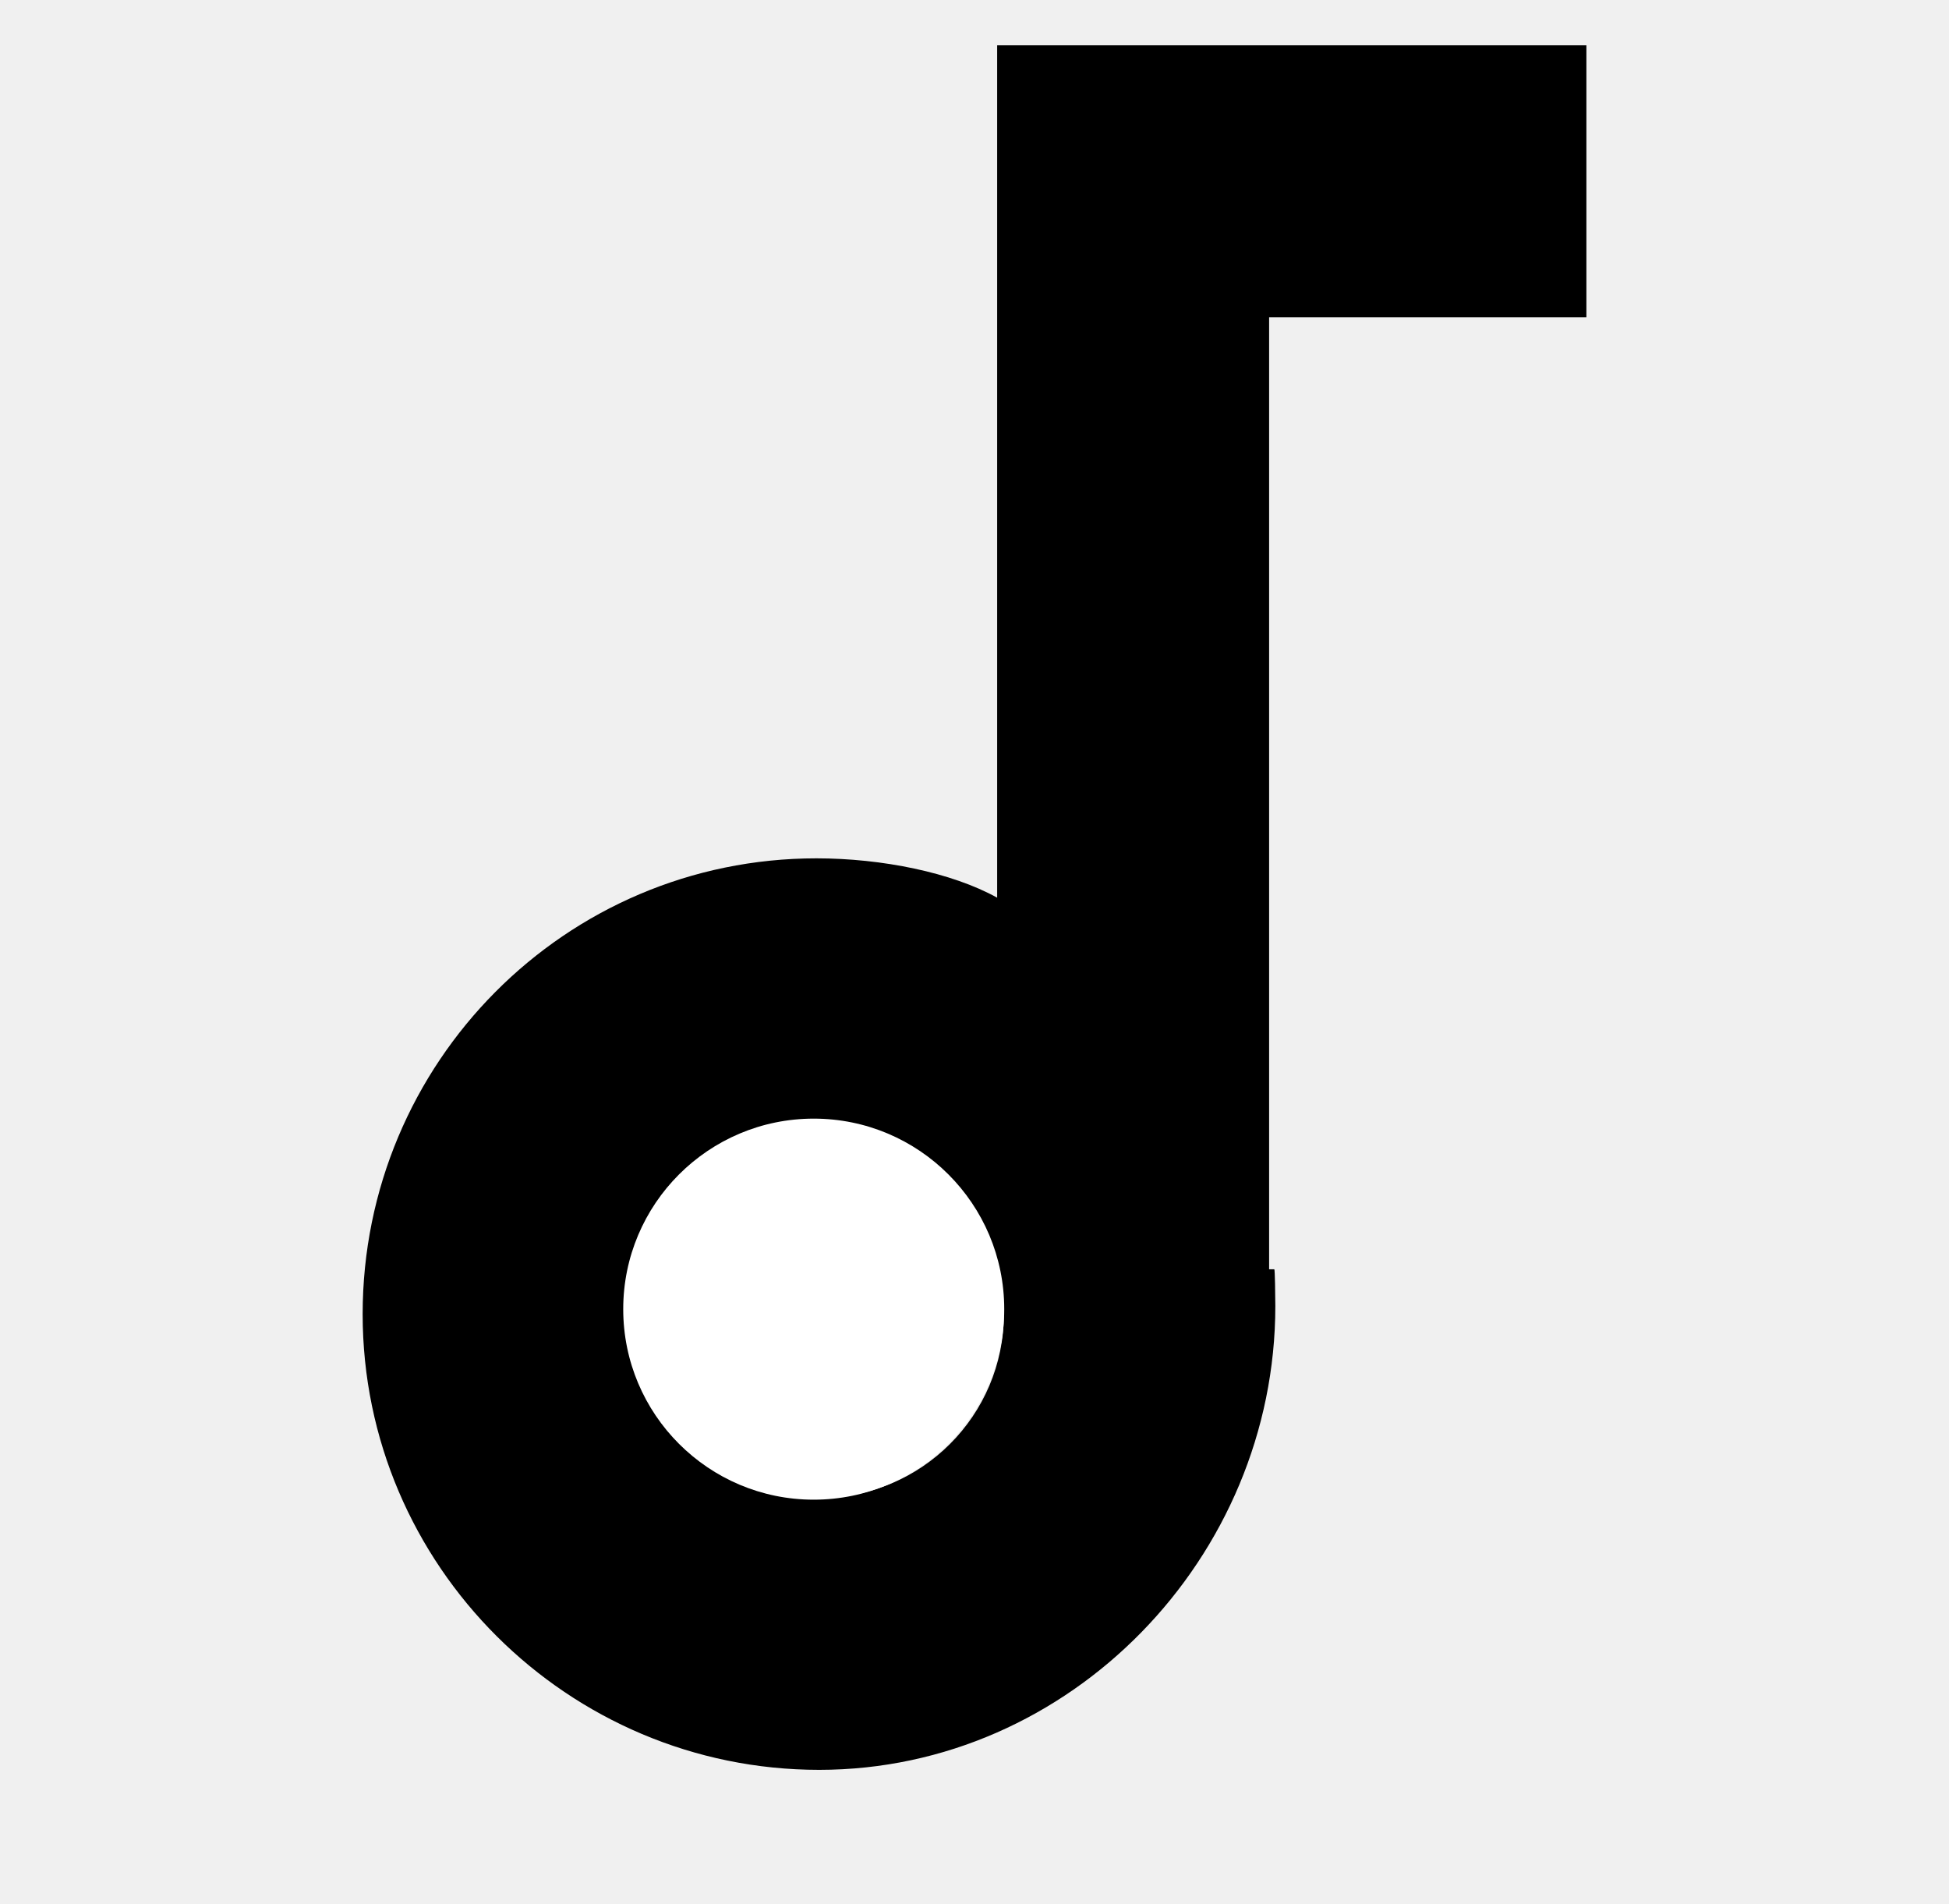
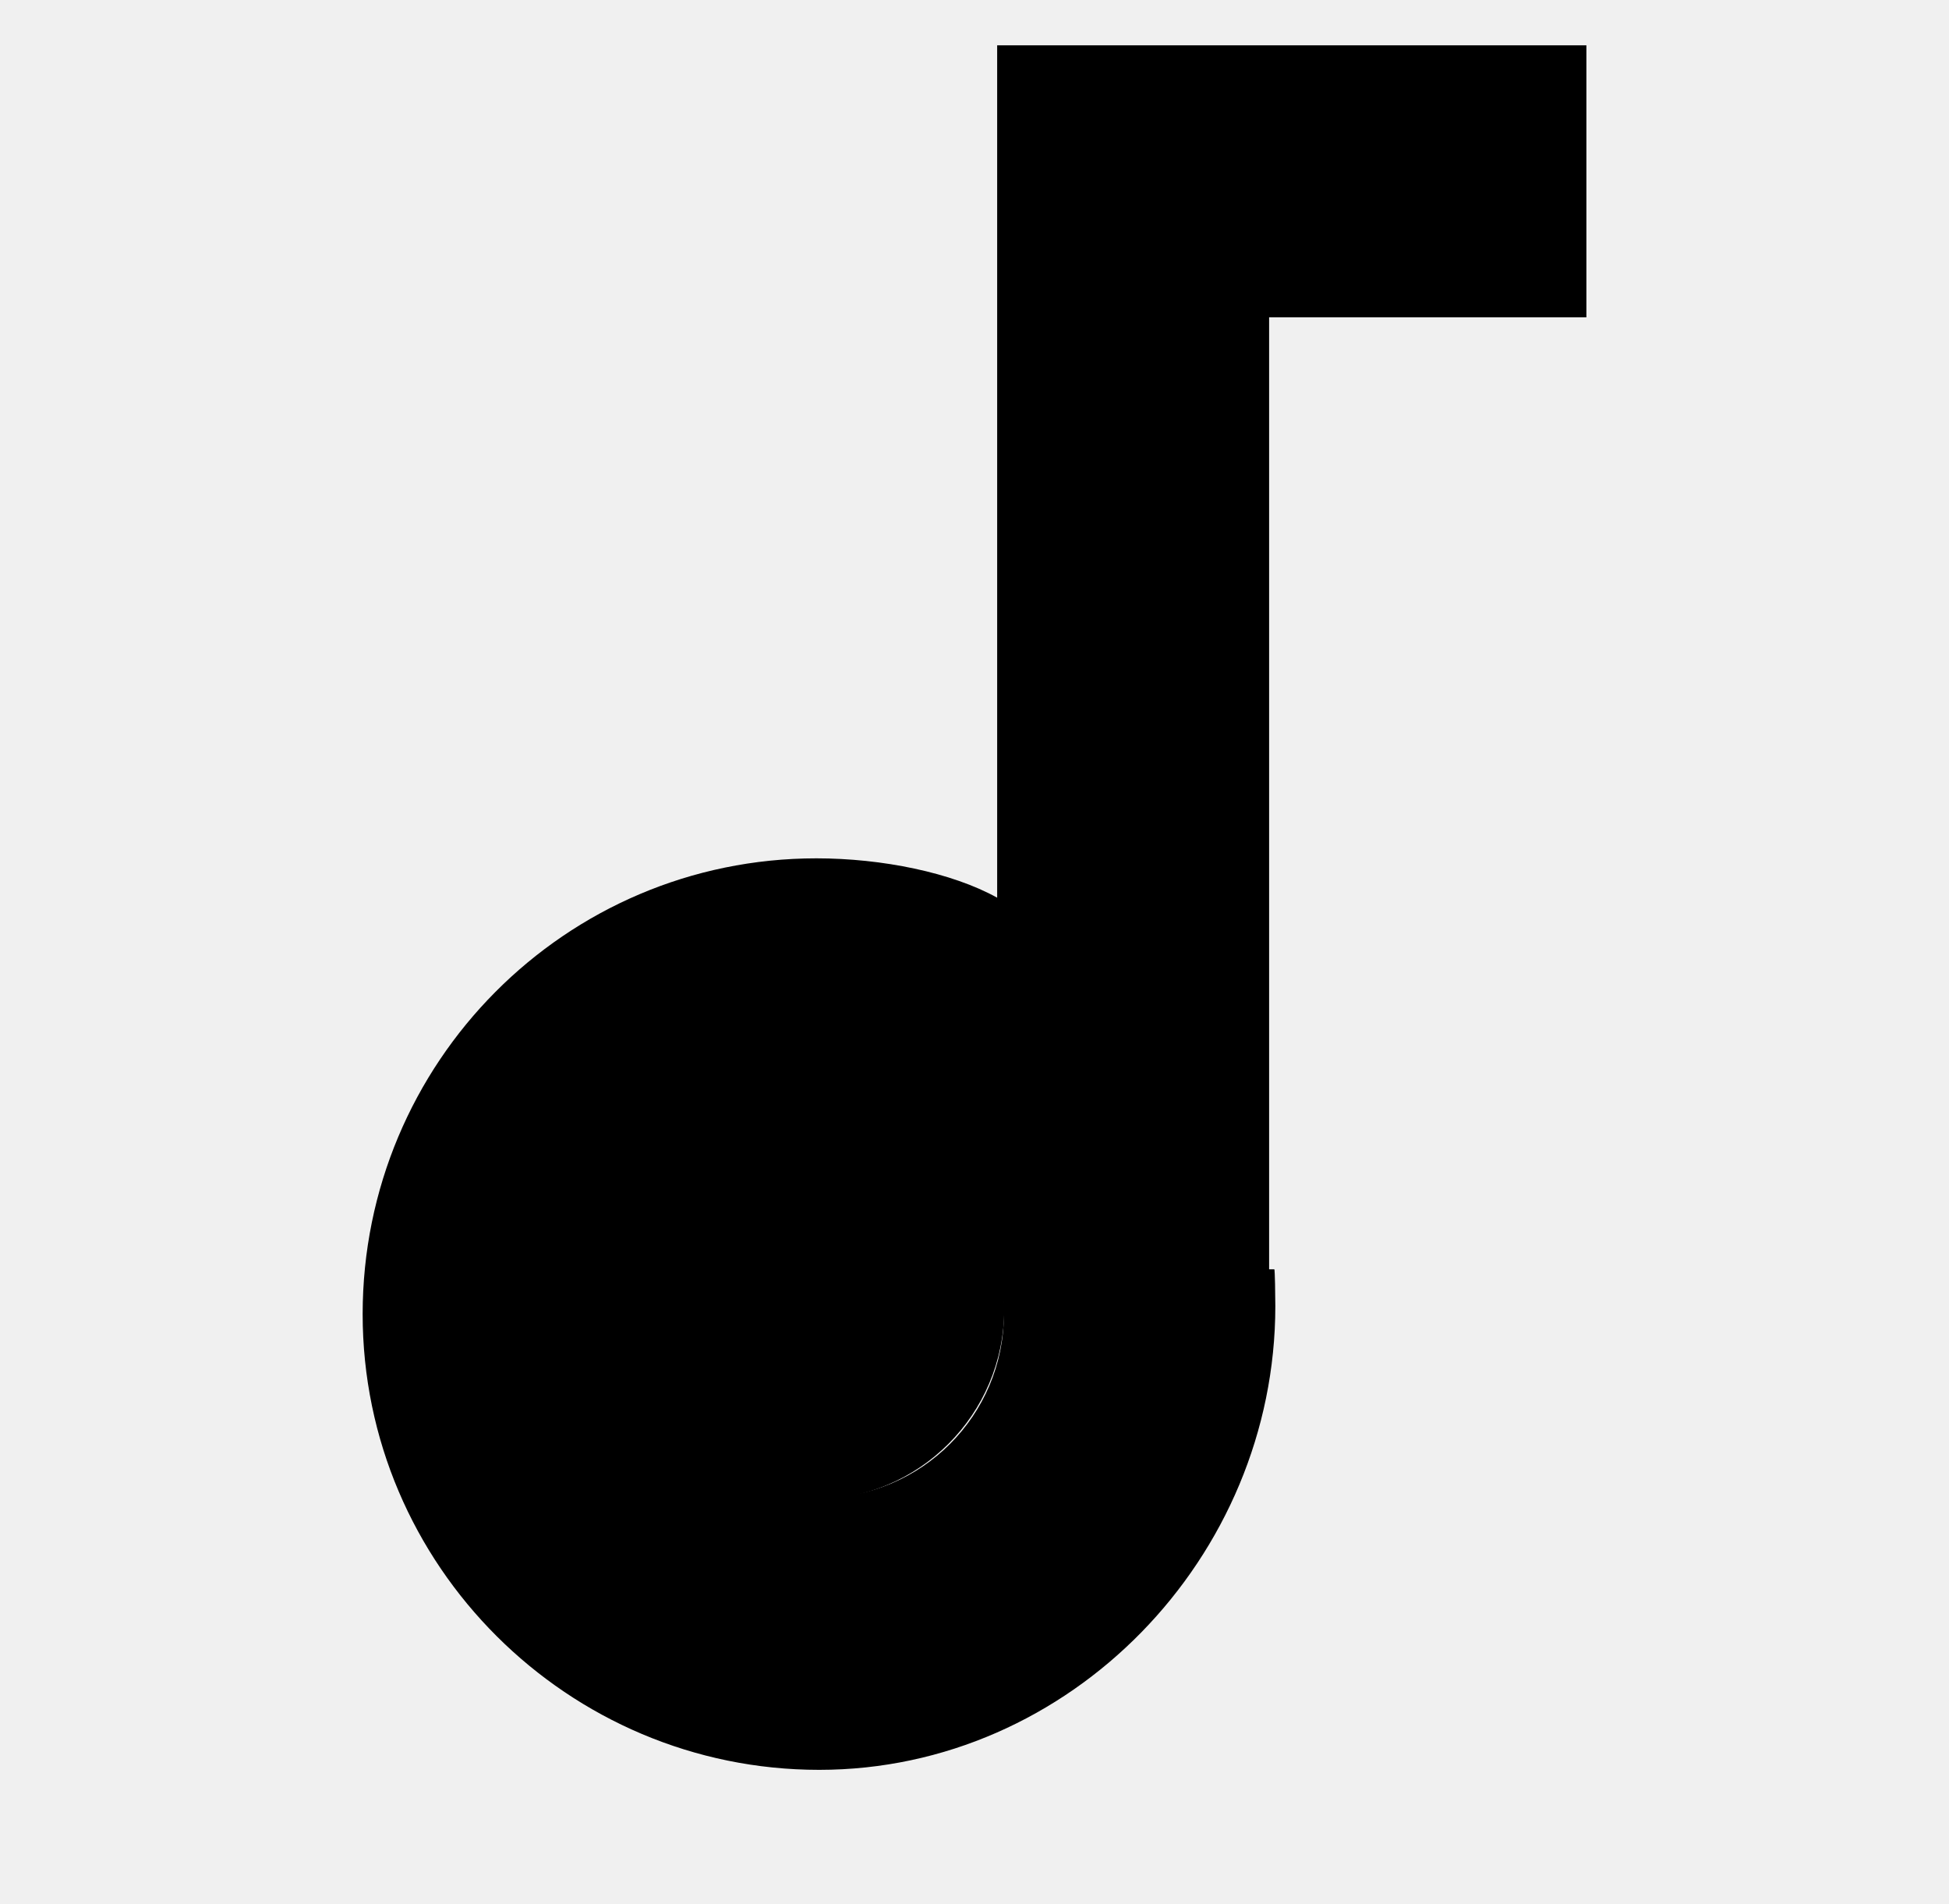
- <svg xmlns="http://www.w3.org/2000/svg" xmlns:xlink="http://www.w3.org/1999/xlink" version="1.1" id="Layer_1" x="0px" y="0px" width="43px" height="42px" viewBox="0 0 43 42" enable-background="new 0 0 43 42" xml:space="preserve">
+ <svg xmlns="http://www.w3.org/2000/svg" xmlns:xlink="http://www.w3.org/1999/xlink" version="1.1" id="Layer_1" x="0px" y="0px" width="43px" height="42px" viewBox="0 0 43 42" xml:space="preserve">
  <path d="M22,1v18.803c-1-0.554-2.539-0.868-3.987-0.868c-5.543,0-10.012,4.511-10.012,10.055c0,5.543,4.53,10.053,10.073,10.053  c5.543,0,10.063-4.688,10.063-10.231c0-0.213-0.009-0.811-0.022-0.811H28V7h7V1H22z M18.095,33.042  c-2.235,0-4.053-1.818-4.053-4.053c0-2.235,1.818-4.055,4.053-4.055s4.053,1.819,4.053,4.055  C22.148,31.224,20.33,33.042,18.095,33.042z" />
  <g>
    <defs>
      <rect id="SVGID_13_" x="13.75" y="24.677" width="8.406" height="8.406" />
    </defs>
    <clipPath id="SVGID_2_">
      <use xlink:href="#SVGID_13_" overflow="visible" />
    </clipPath>
-     <path clip-path="url(#SVGID_2_)" fill="#FFFFFF" d="M17.953,33.083c2.321,0,4.203-1.882,4.203-4.203s-1.882-4.203-4.203-4.203   c-2.321,0-4.203,1.882-4.203,4.203S15.632,33.083,17.953,33.083" />
+     <path clip-path="url(#SVGID_2_)" fill="currentColor" d="M17.953,33.083c2.321,0,4.203-1.882,4.203-4.203s-1.882-4.203-4.203-4.203   c-2.321,0-4.203,1.882-4.203,4.203S15.632,33.083,17.953,33.083" />
  </g>
</svg>
